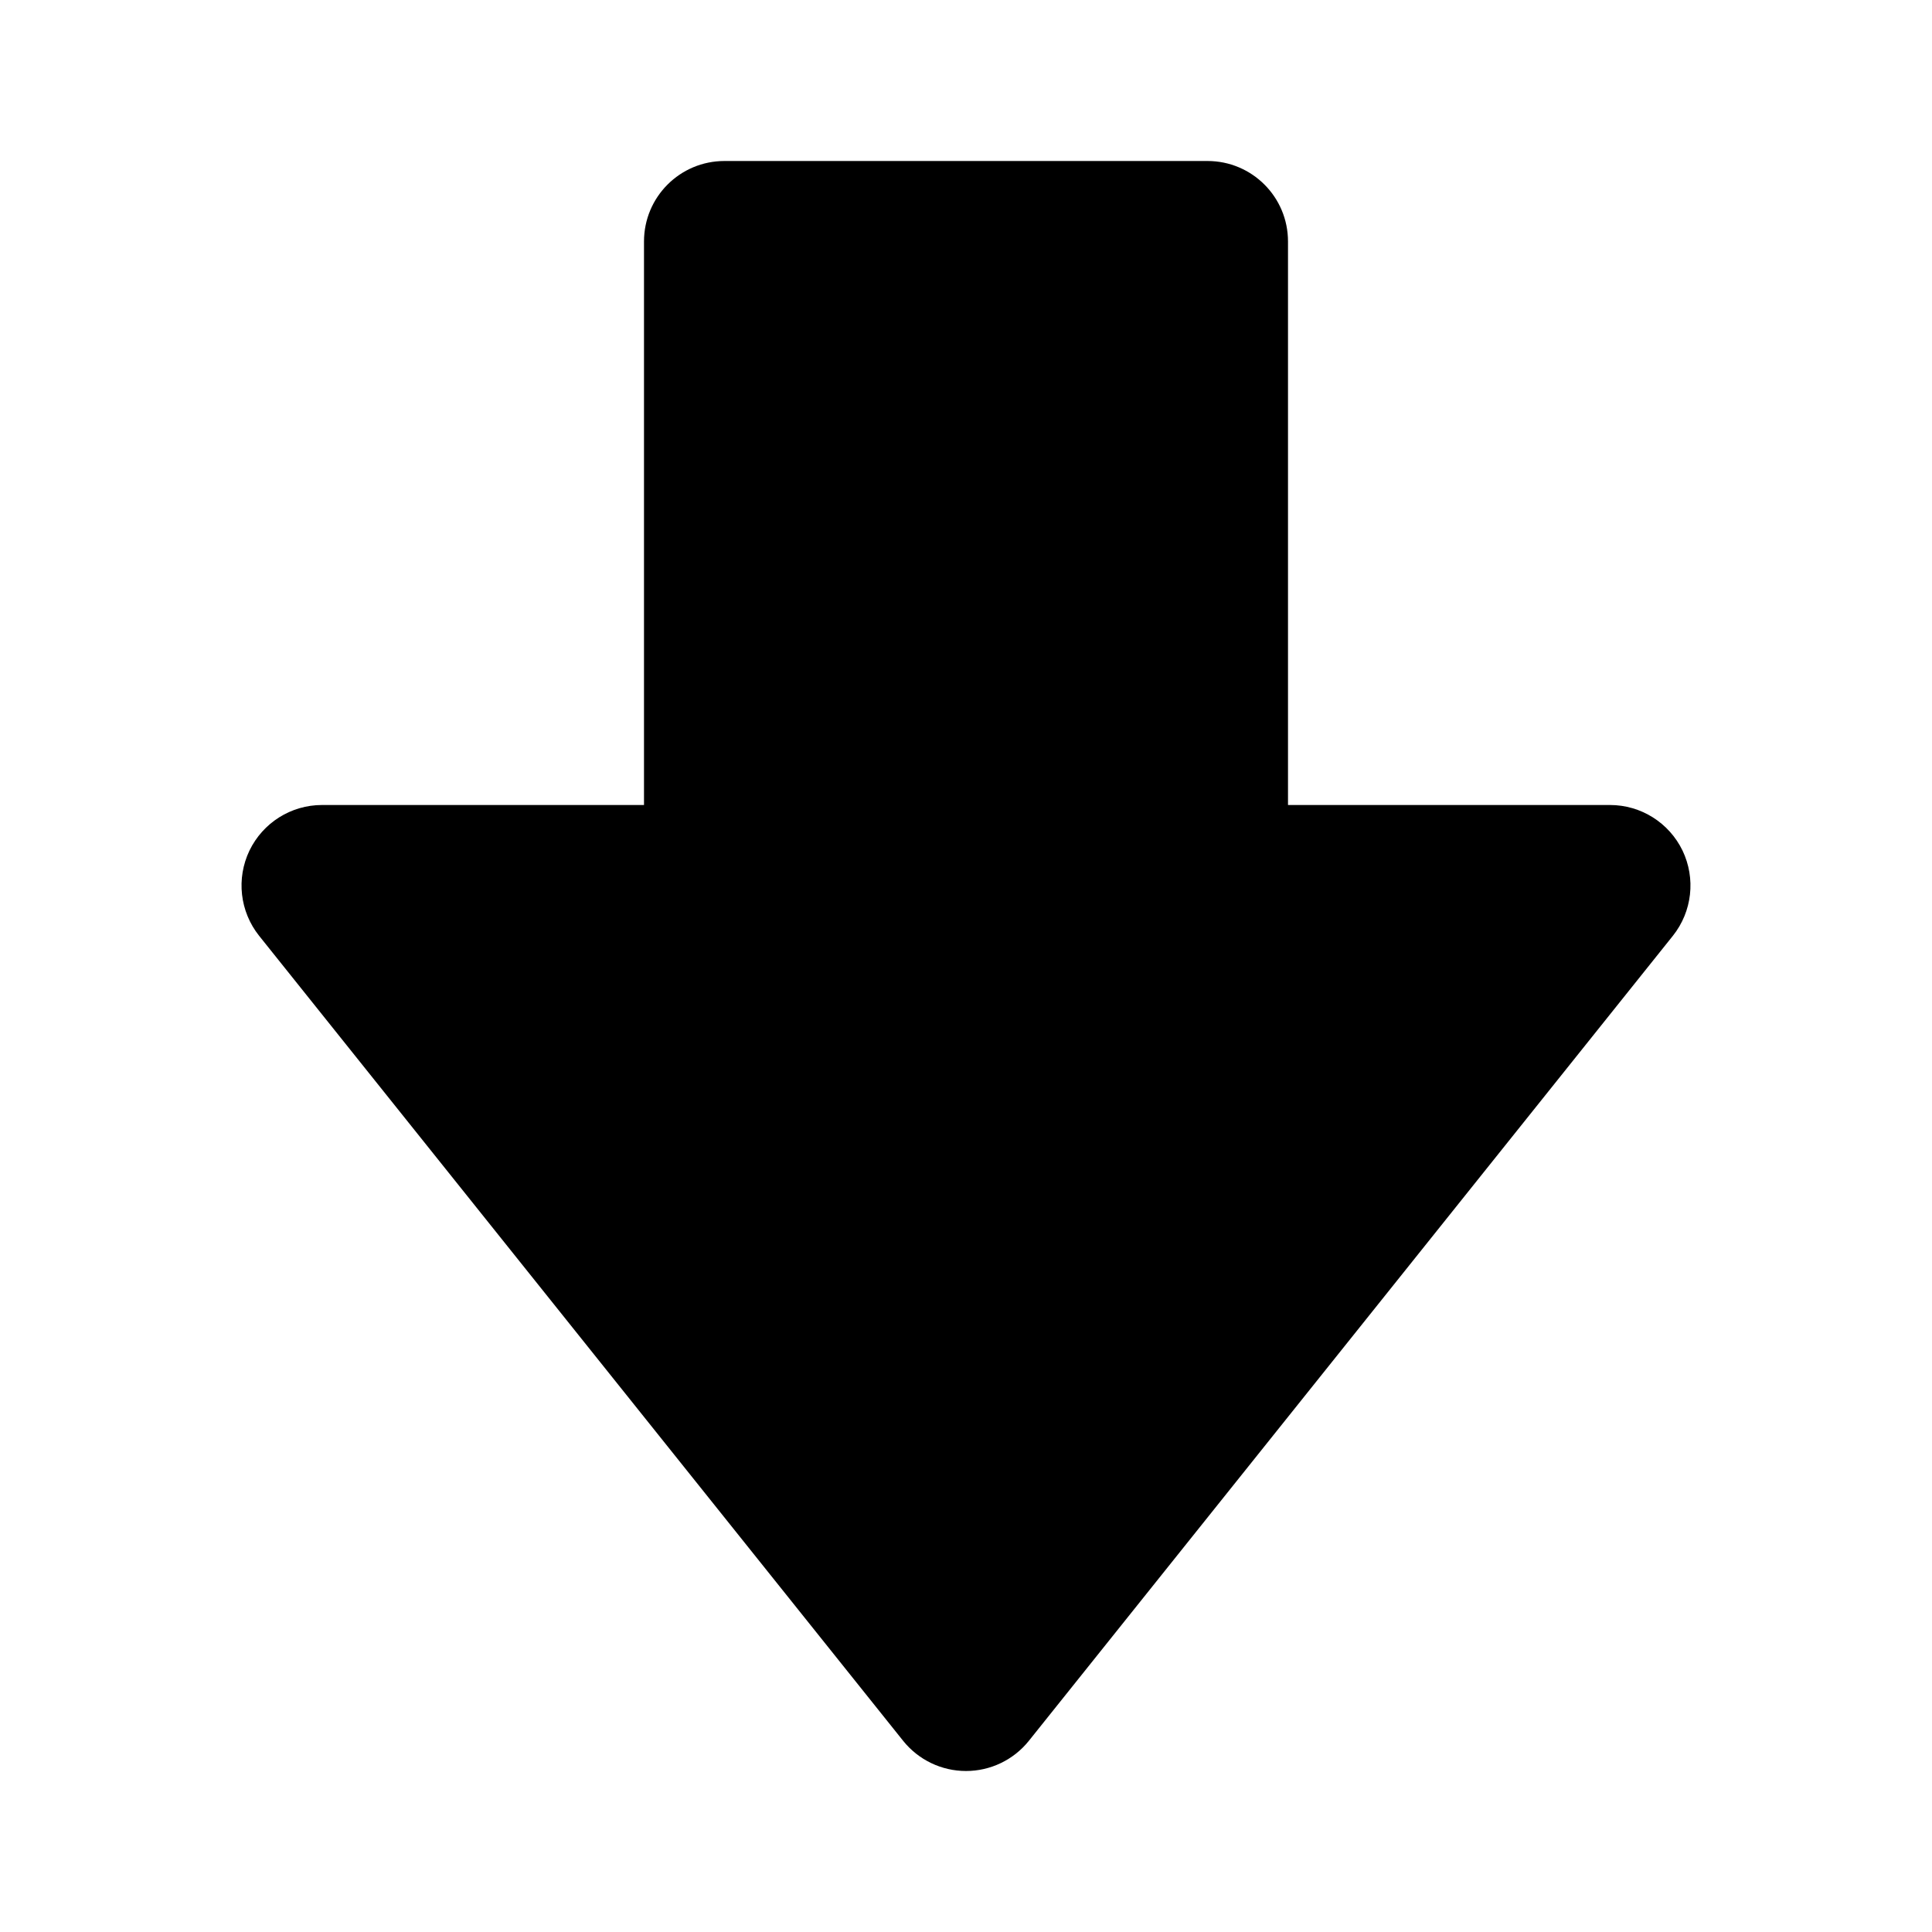
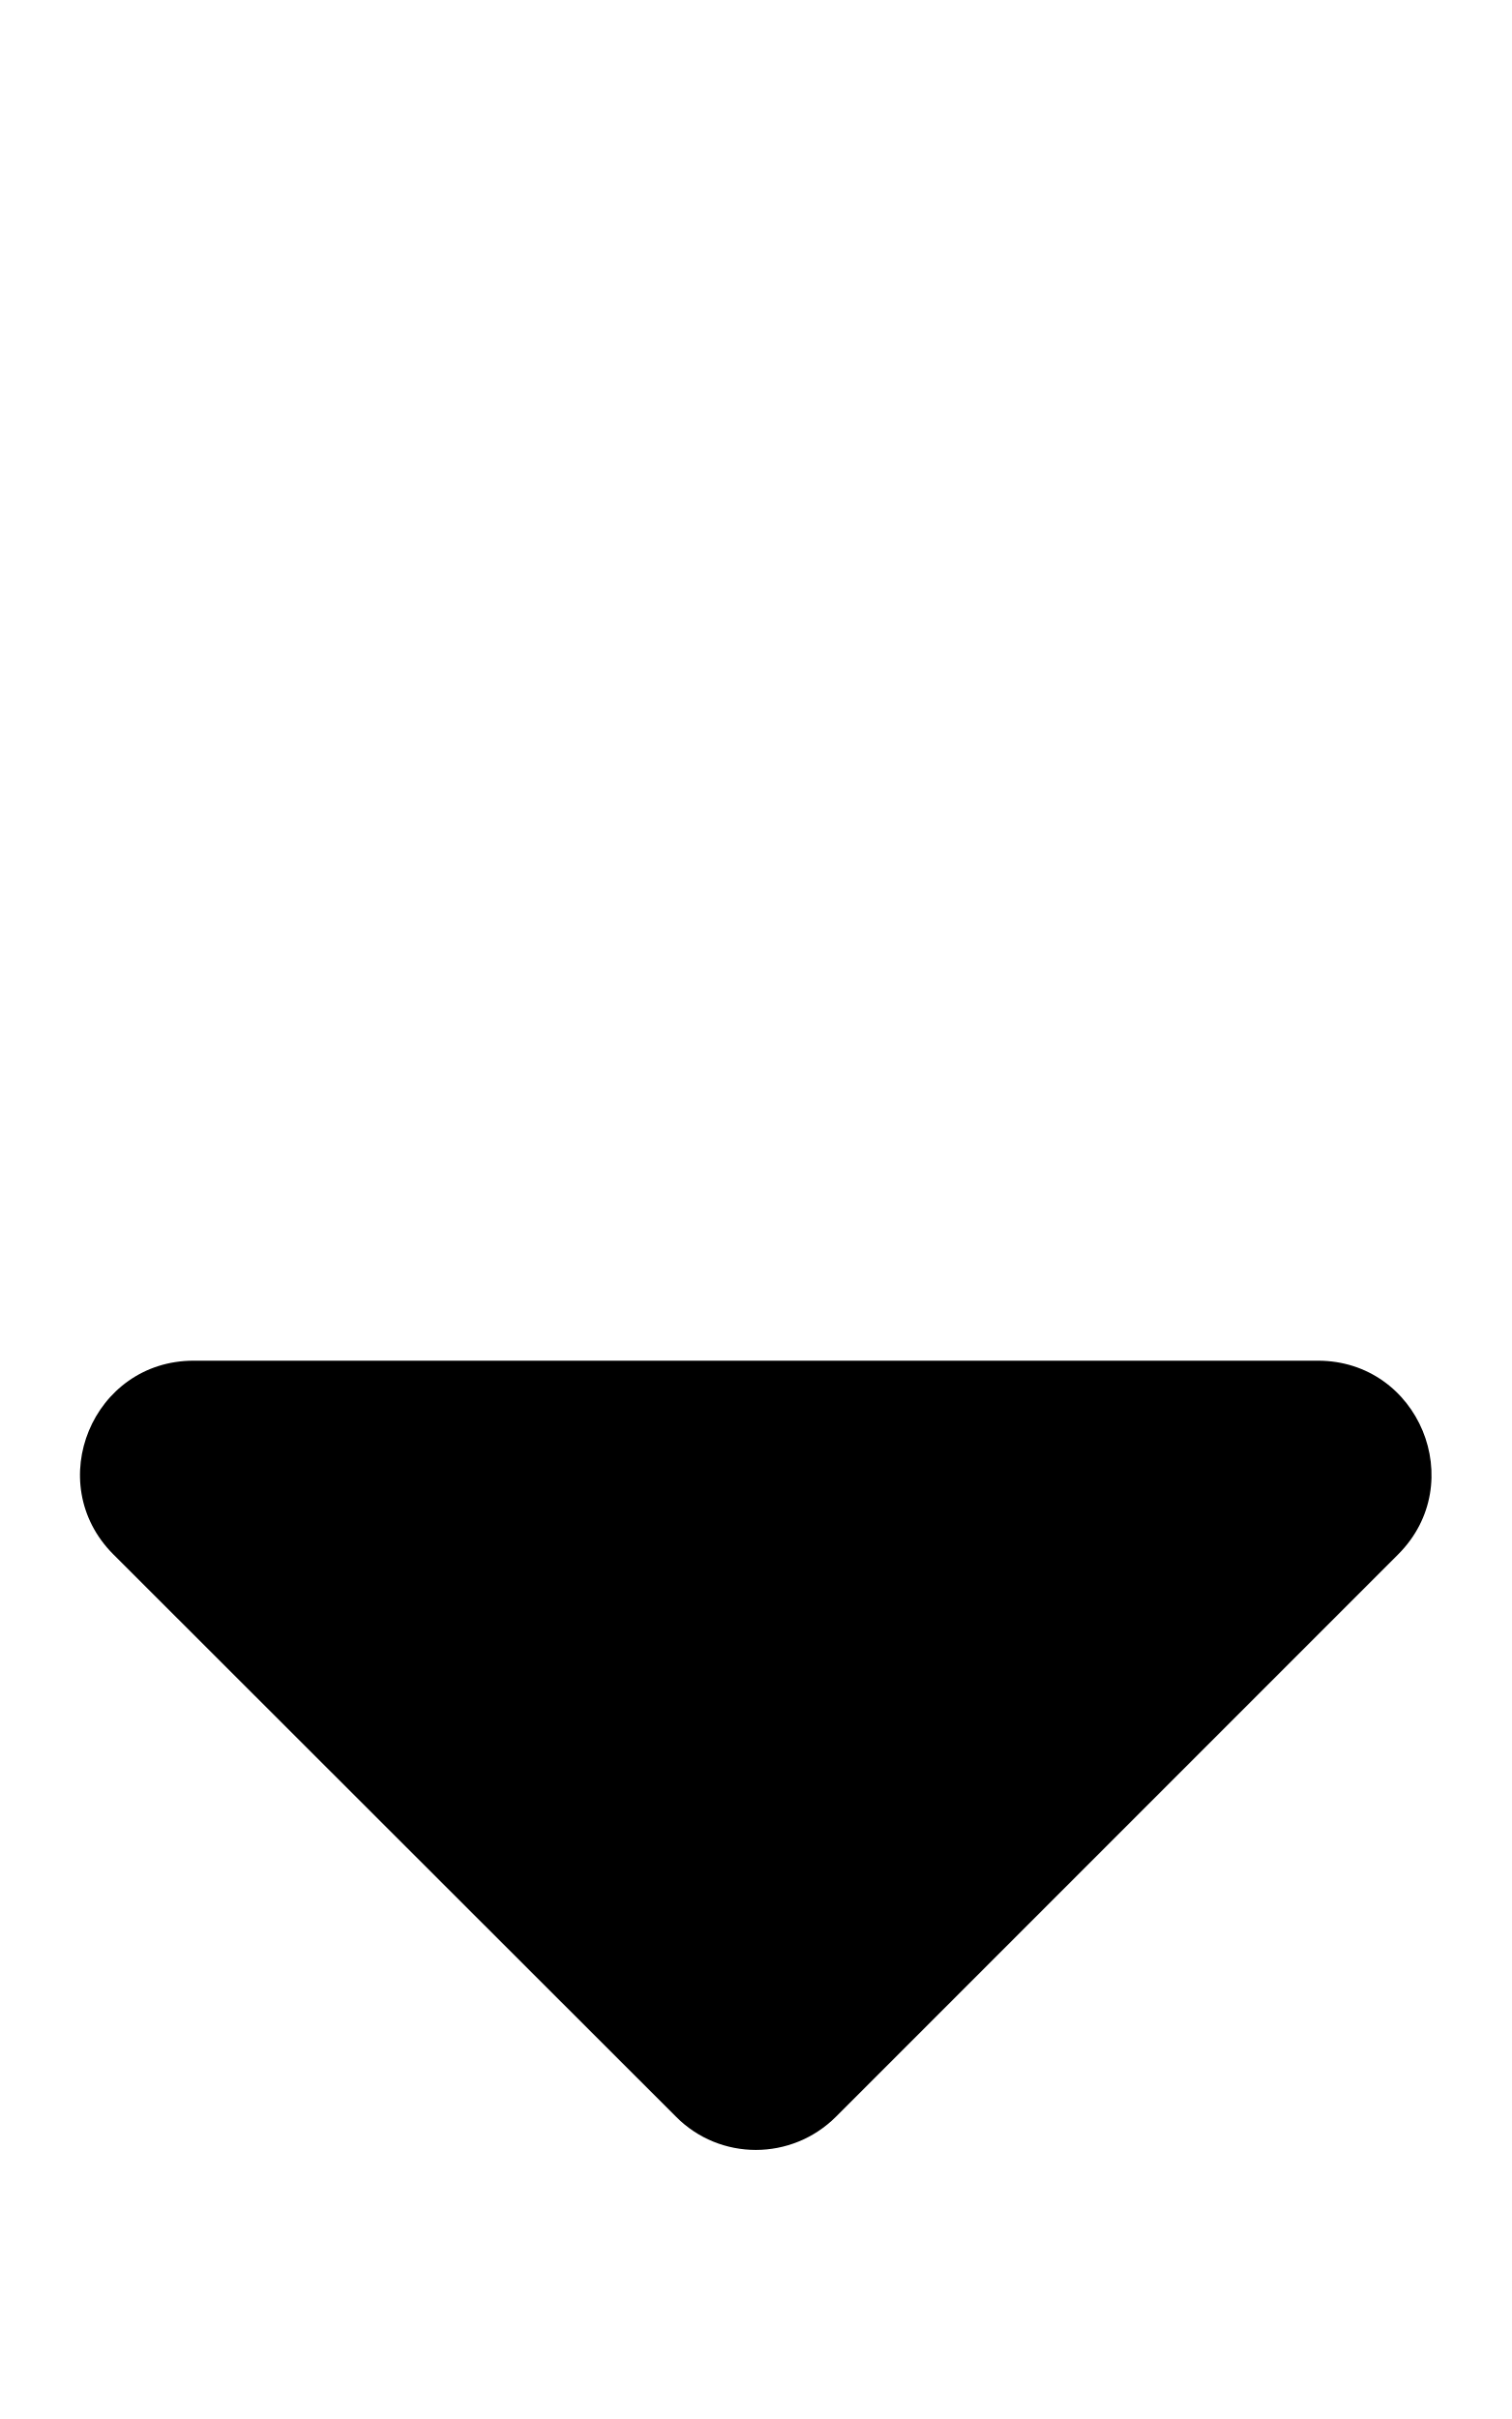
- <svg xmlns="http://www.w3.org/2000/svg" height="24" viewBox="0 0 24 24" width="24">
-   <path d="m20.901 10.566c-.167-.345-.516-.566-.901-.566h-2-2v-3-4c0-.553-.447-1-1-1h-6c-.553 0-1 .447-1 1v5 2h-1-3c-.385 0-.734.221-.901.566-.166.347-.12.758.12 1.059l8 10c.19.237.477.375.781.375s.591-.138.781-.375l8-10c.24-.301.286-.712.12-1.059z" />
+ <svg xmlns="http://www.w3.org/2000/svg" aria-hidden="true" focusable="false" data-prefix="fas" data-icon="sort-down" class="svg-inline--fa fa-sort-down fa-w-10" role="img" viewBox="0 0 320 512">
+   <path fill="currentColor" d="M41 288h238c21.4 0 32.1 25.9 17 41L177 448c-9.4 9.4-24.6 9.4-33.9 0L24 329c-15.1-15.1-4.4-41 17-41z" />
</svg>
